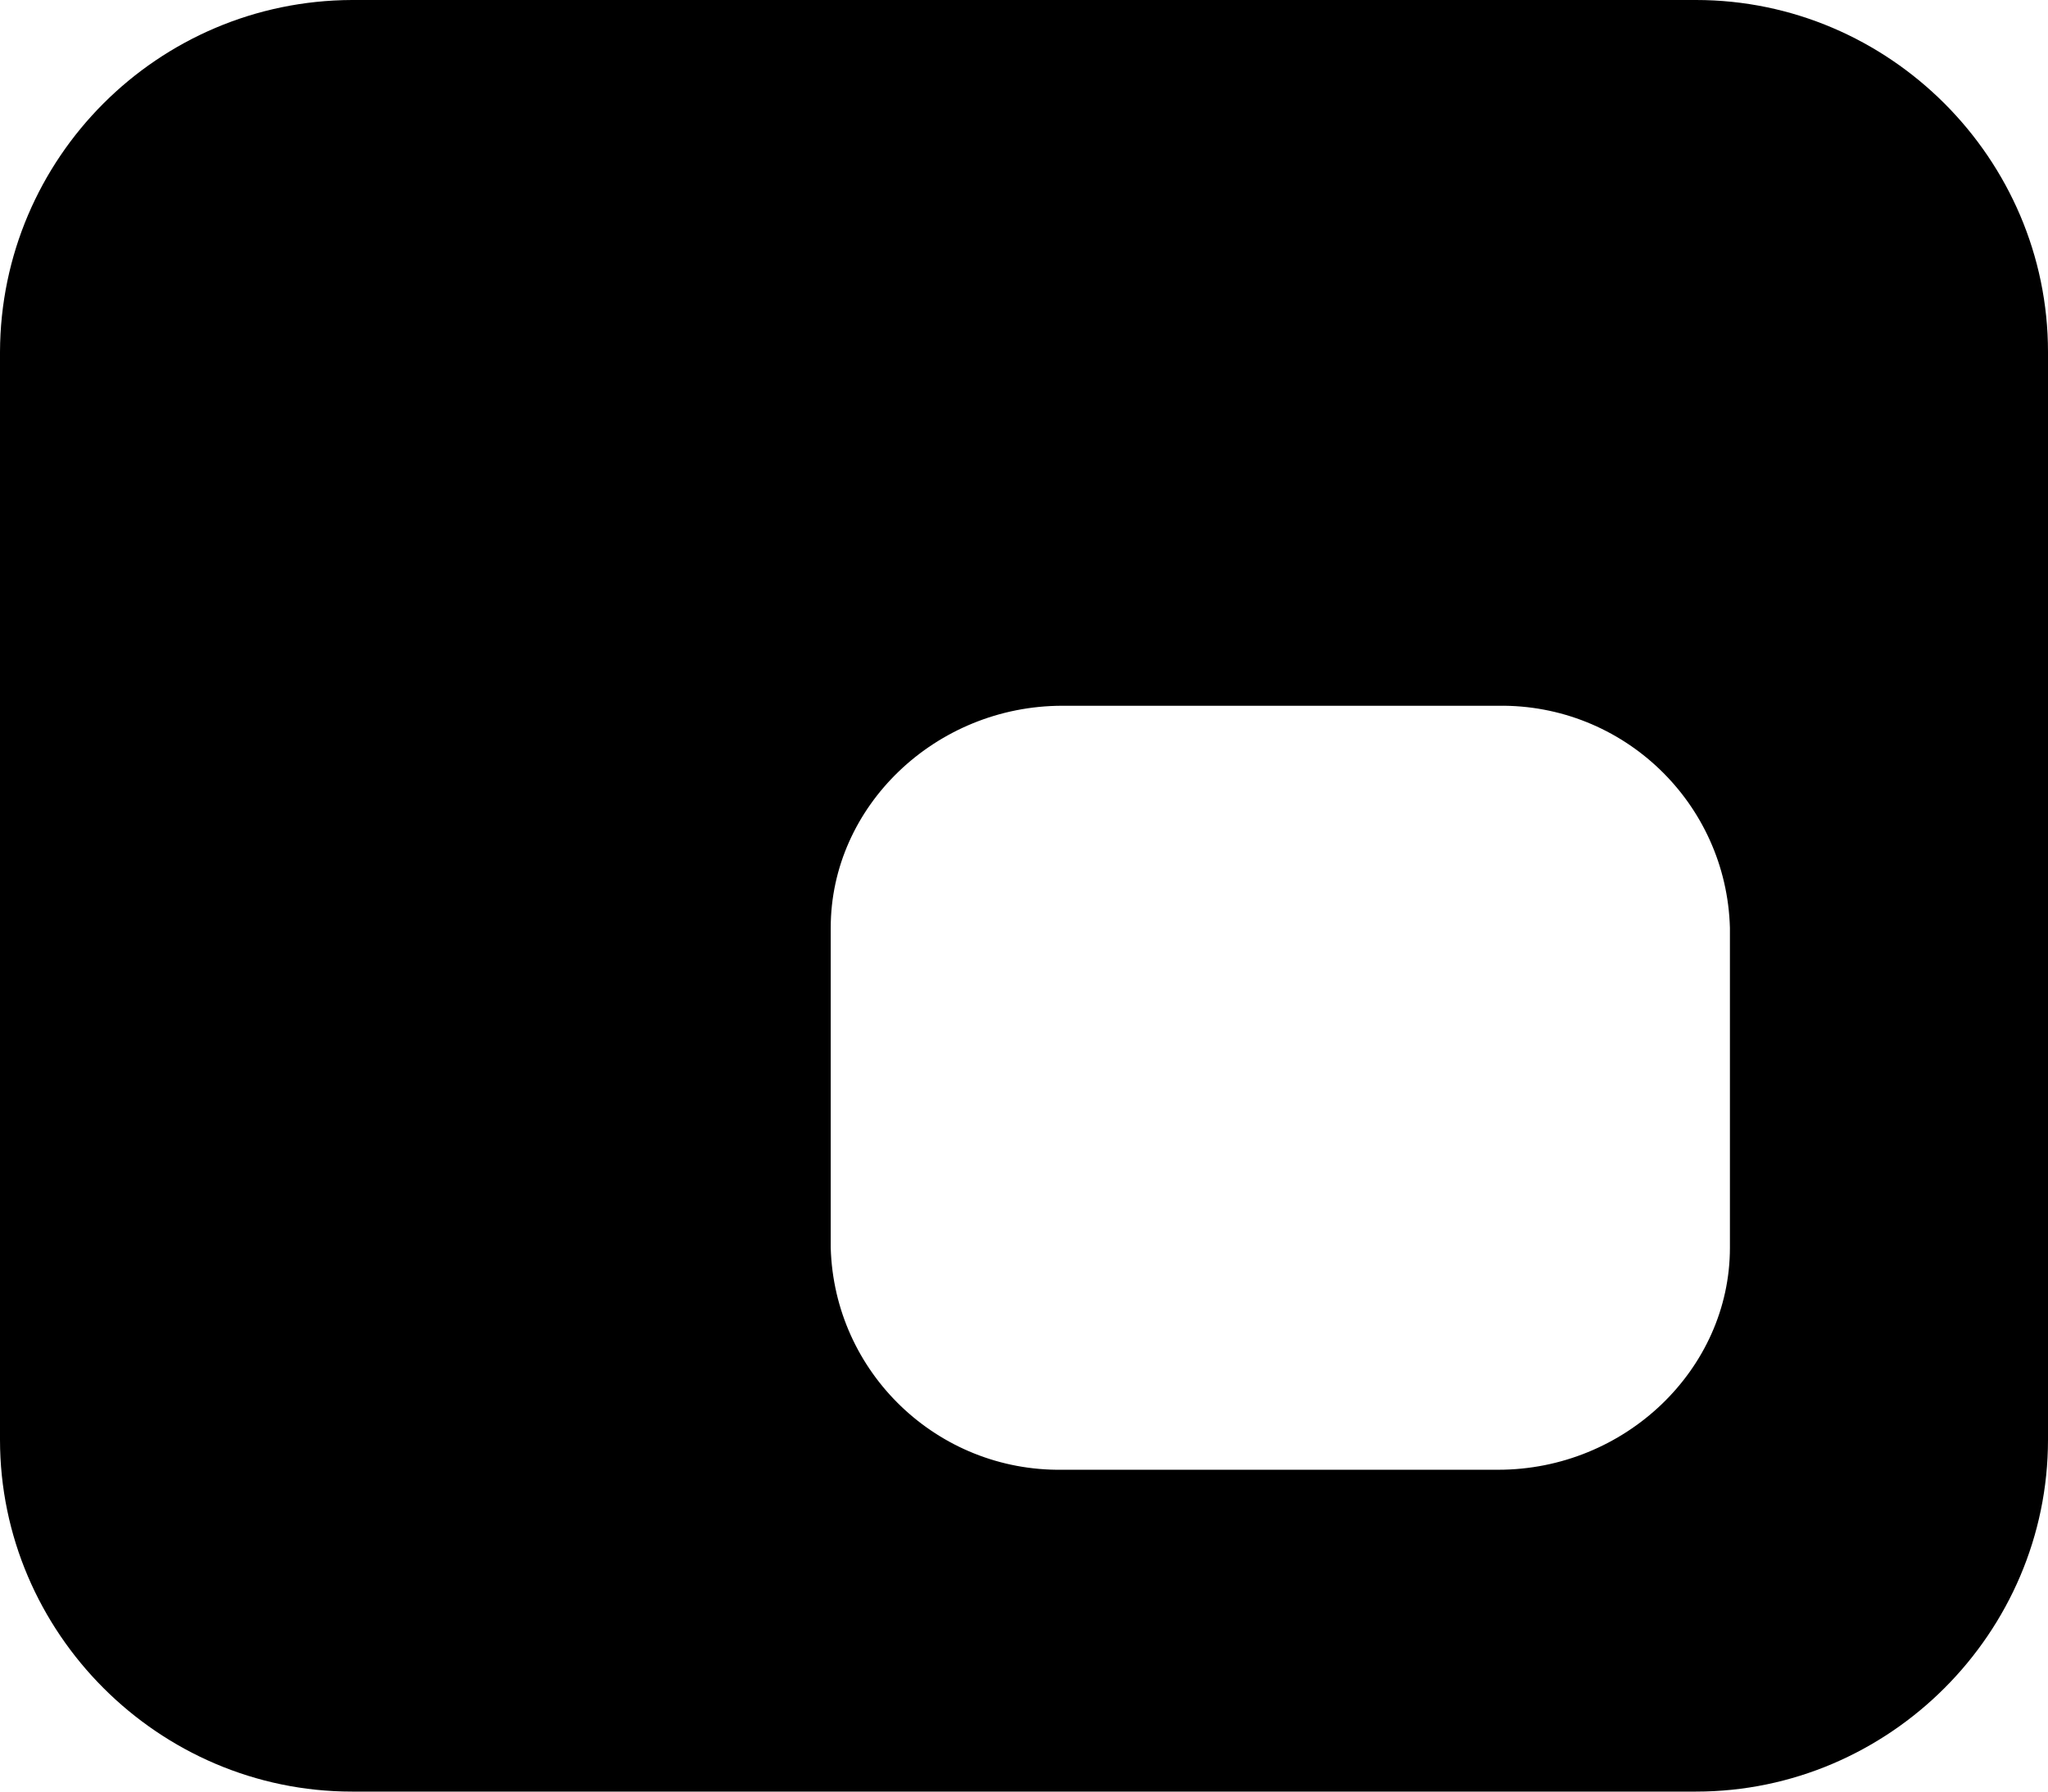
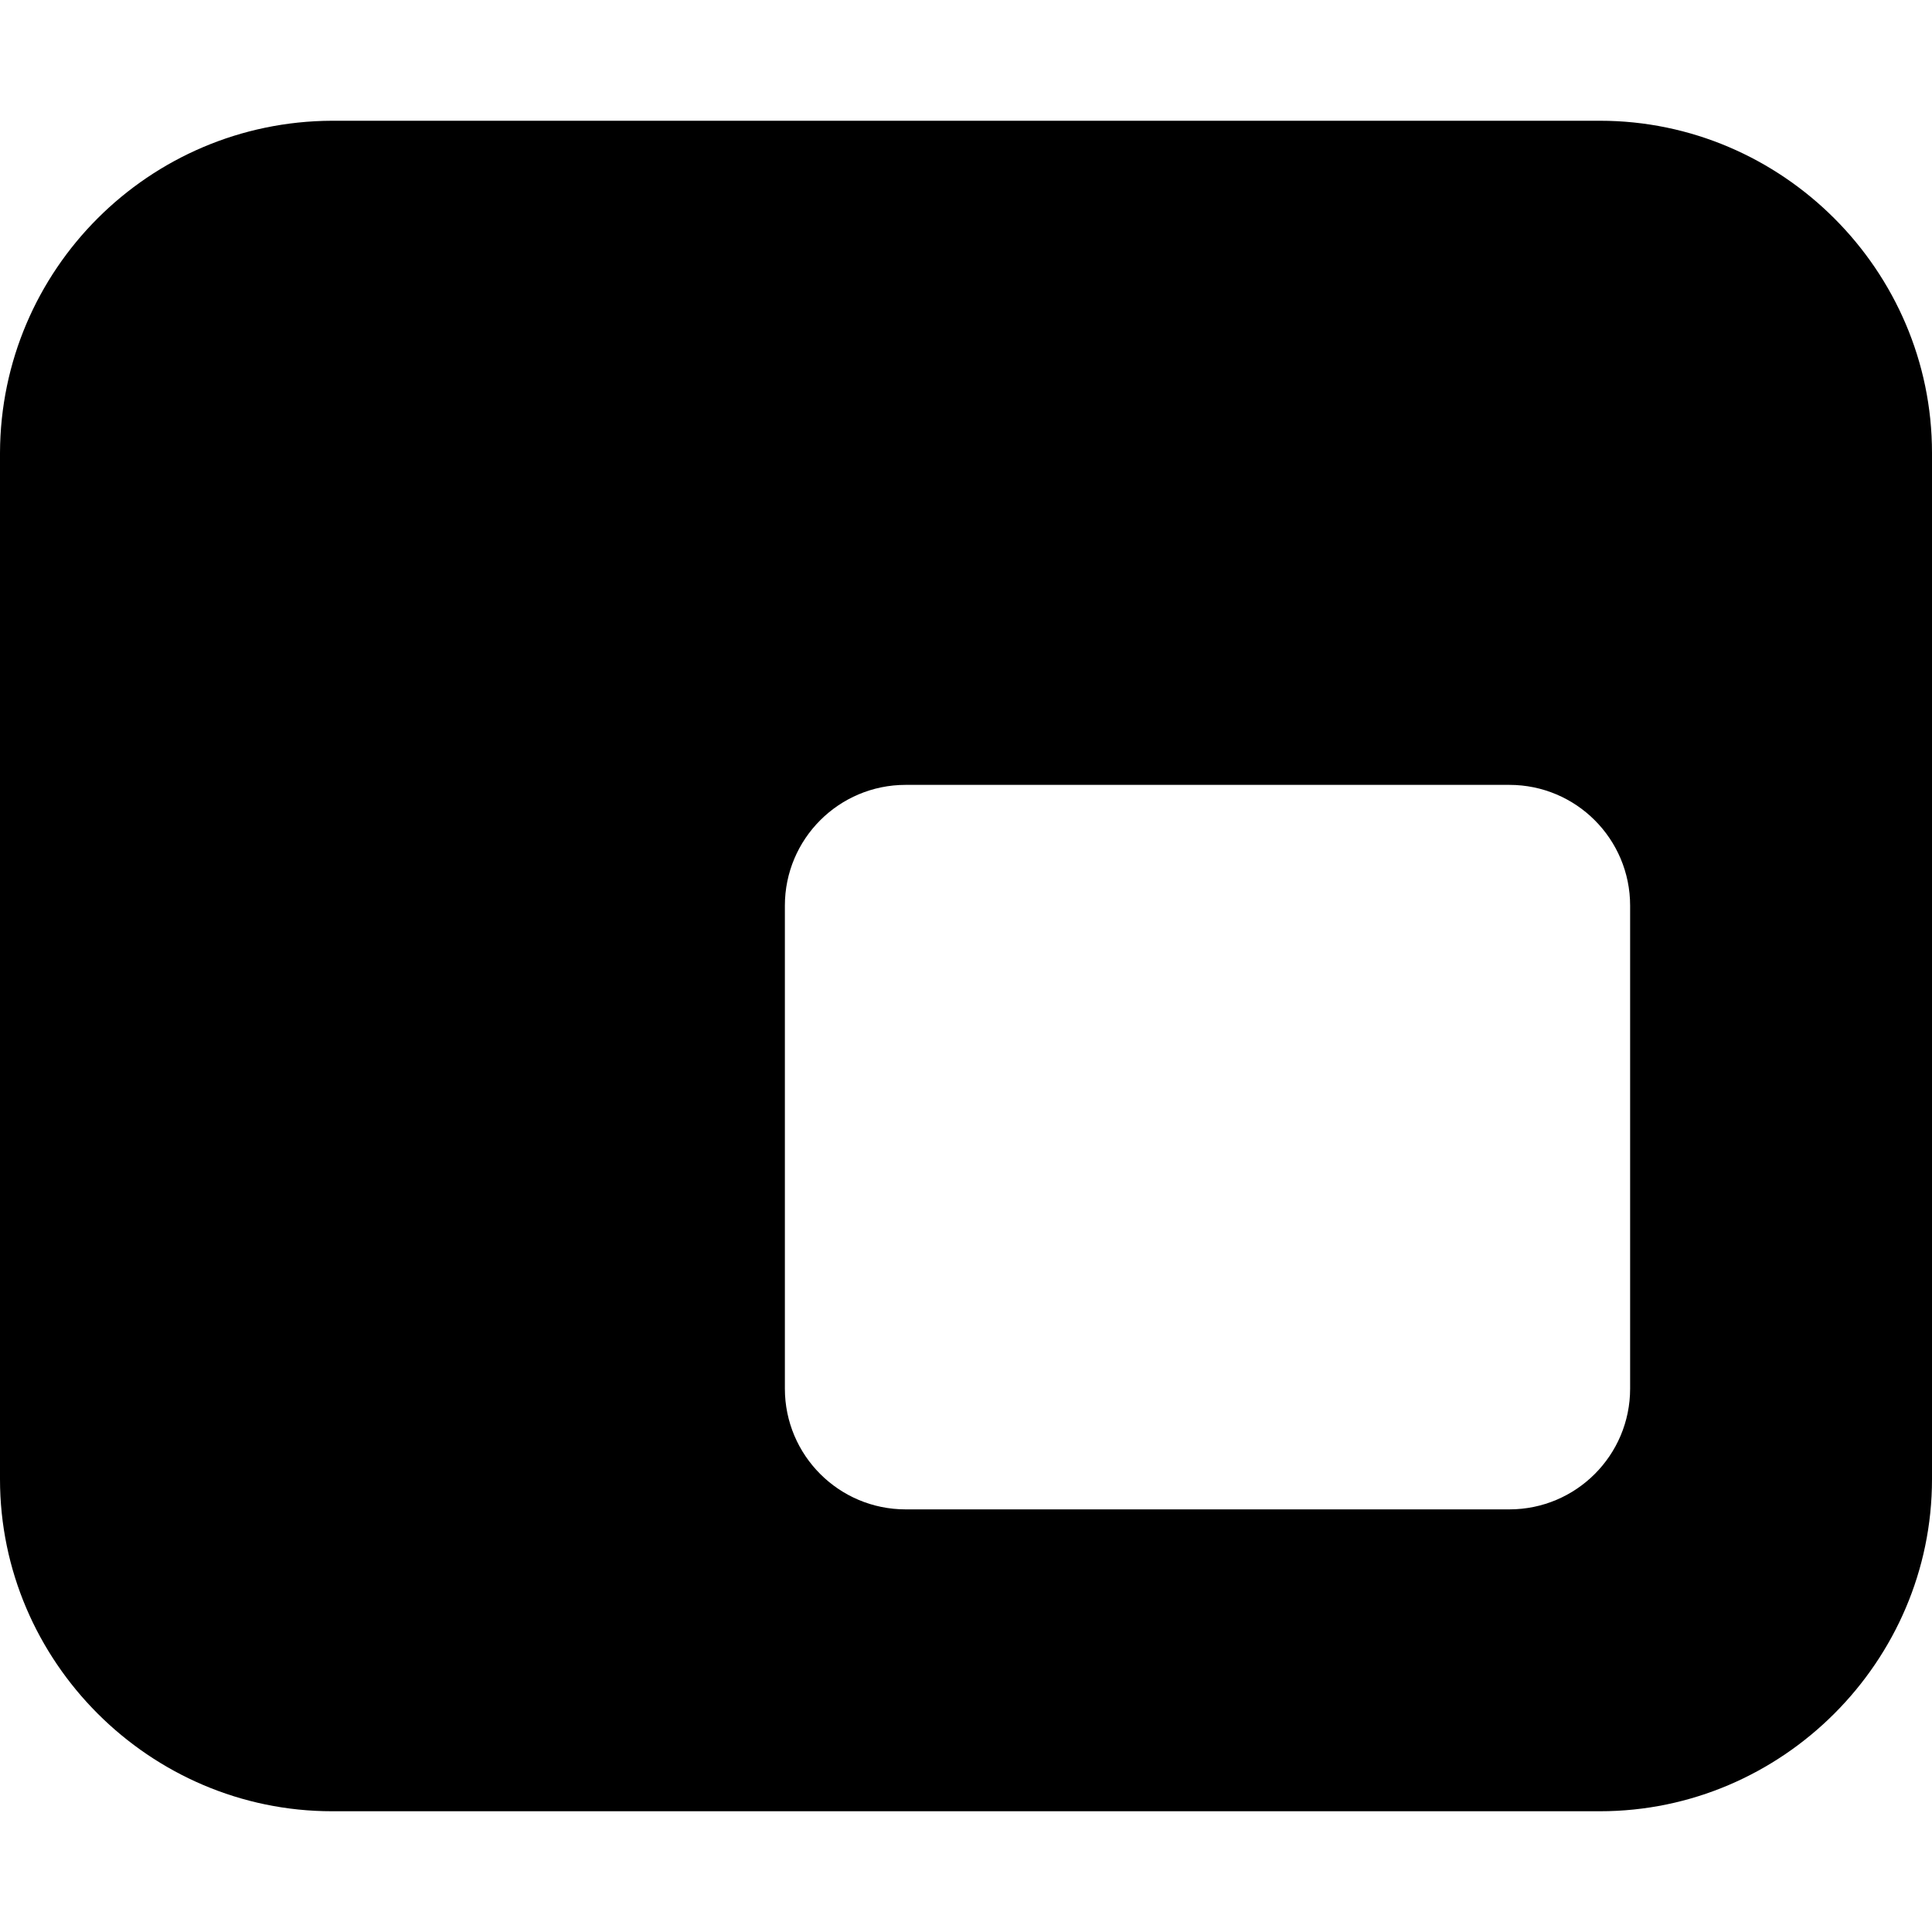
- <svg xmlns="http://www.w3.org/2000/svg" viewBox="0 0 32 28">
-   <path d="M5.5 0A5.52 5.52 0 0 0 0 5.5v17C0 25.52 2.48 28 5.5 28h21c3.02 0 5.5-2.48 5.5-5.5v-17C32 2.48 29.52 0 26.5 0h-21zm11.09 11.03h6.82a3.57 3.57 0 0 1 3.62 3.47v5c0 1.9-1.64 3.47-3.62 3.47H16.6a3.57 3.57 0 0 1-3.62-3.47v-5c0-1.9 1.64-3.47 3.62-3.47z" color="#000" style="-inkscape-stroke:none" />
+ <svg xmlns="http://www.w3.org/2000/svg" id="svg1" style="width:32px;height:32px" version="1.1" viewBox="0 0 32 28">
+   <path id="path1" d="M5.5 0A5.52 5.52 0 0 0 0 5.5v17C0 25.52 2.48 28 5.5 28h21c3.02 0 5.5-2.48 5.5-5.5v-17C32 2.48 29.52 0 26.5 0h-21zM15 11h10a2 2 0 0 1 2 2v8a2 2 0 0 1-2 2H15a2 2 0 0 1-2-2v-8a2 2 0 0 1 2-2z" style="-inkscape-stroke:none" />
</svg>
